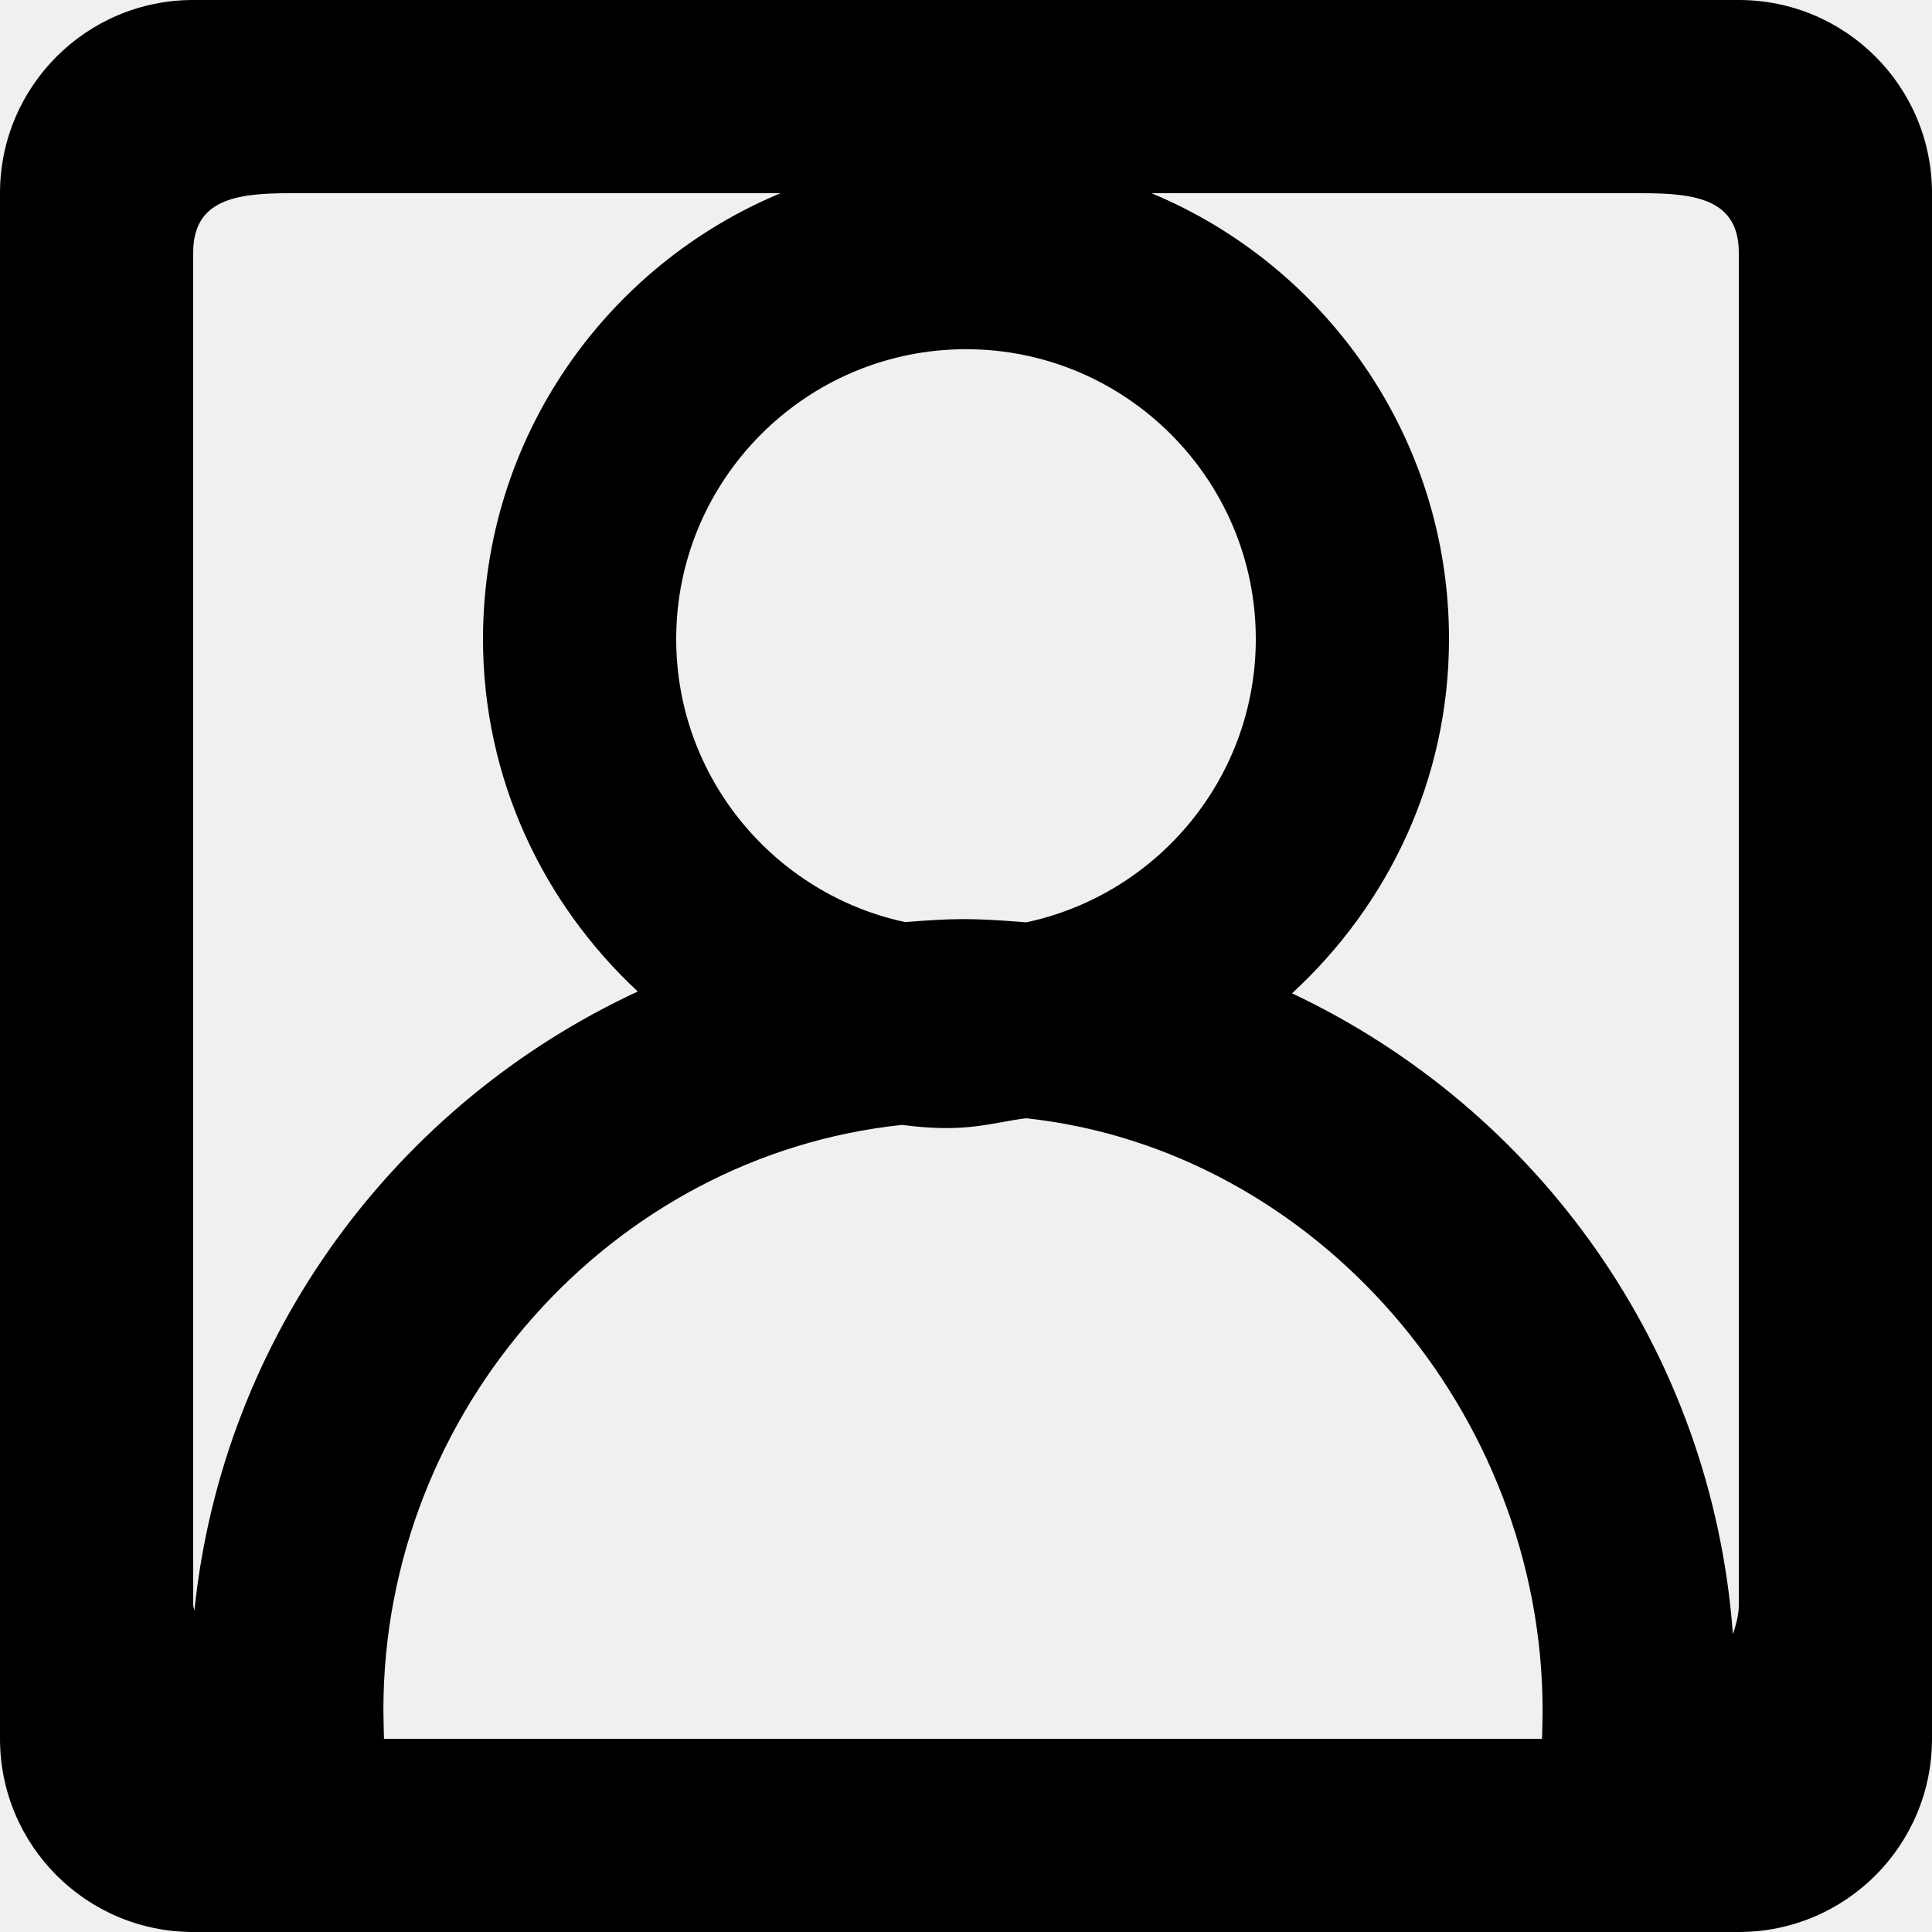
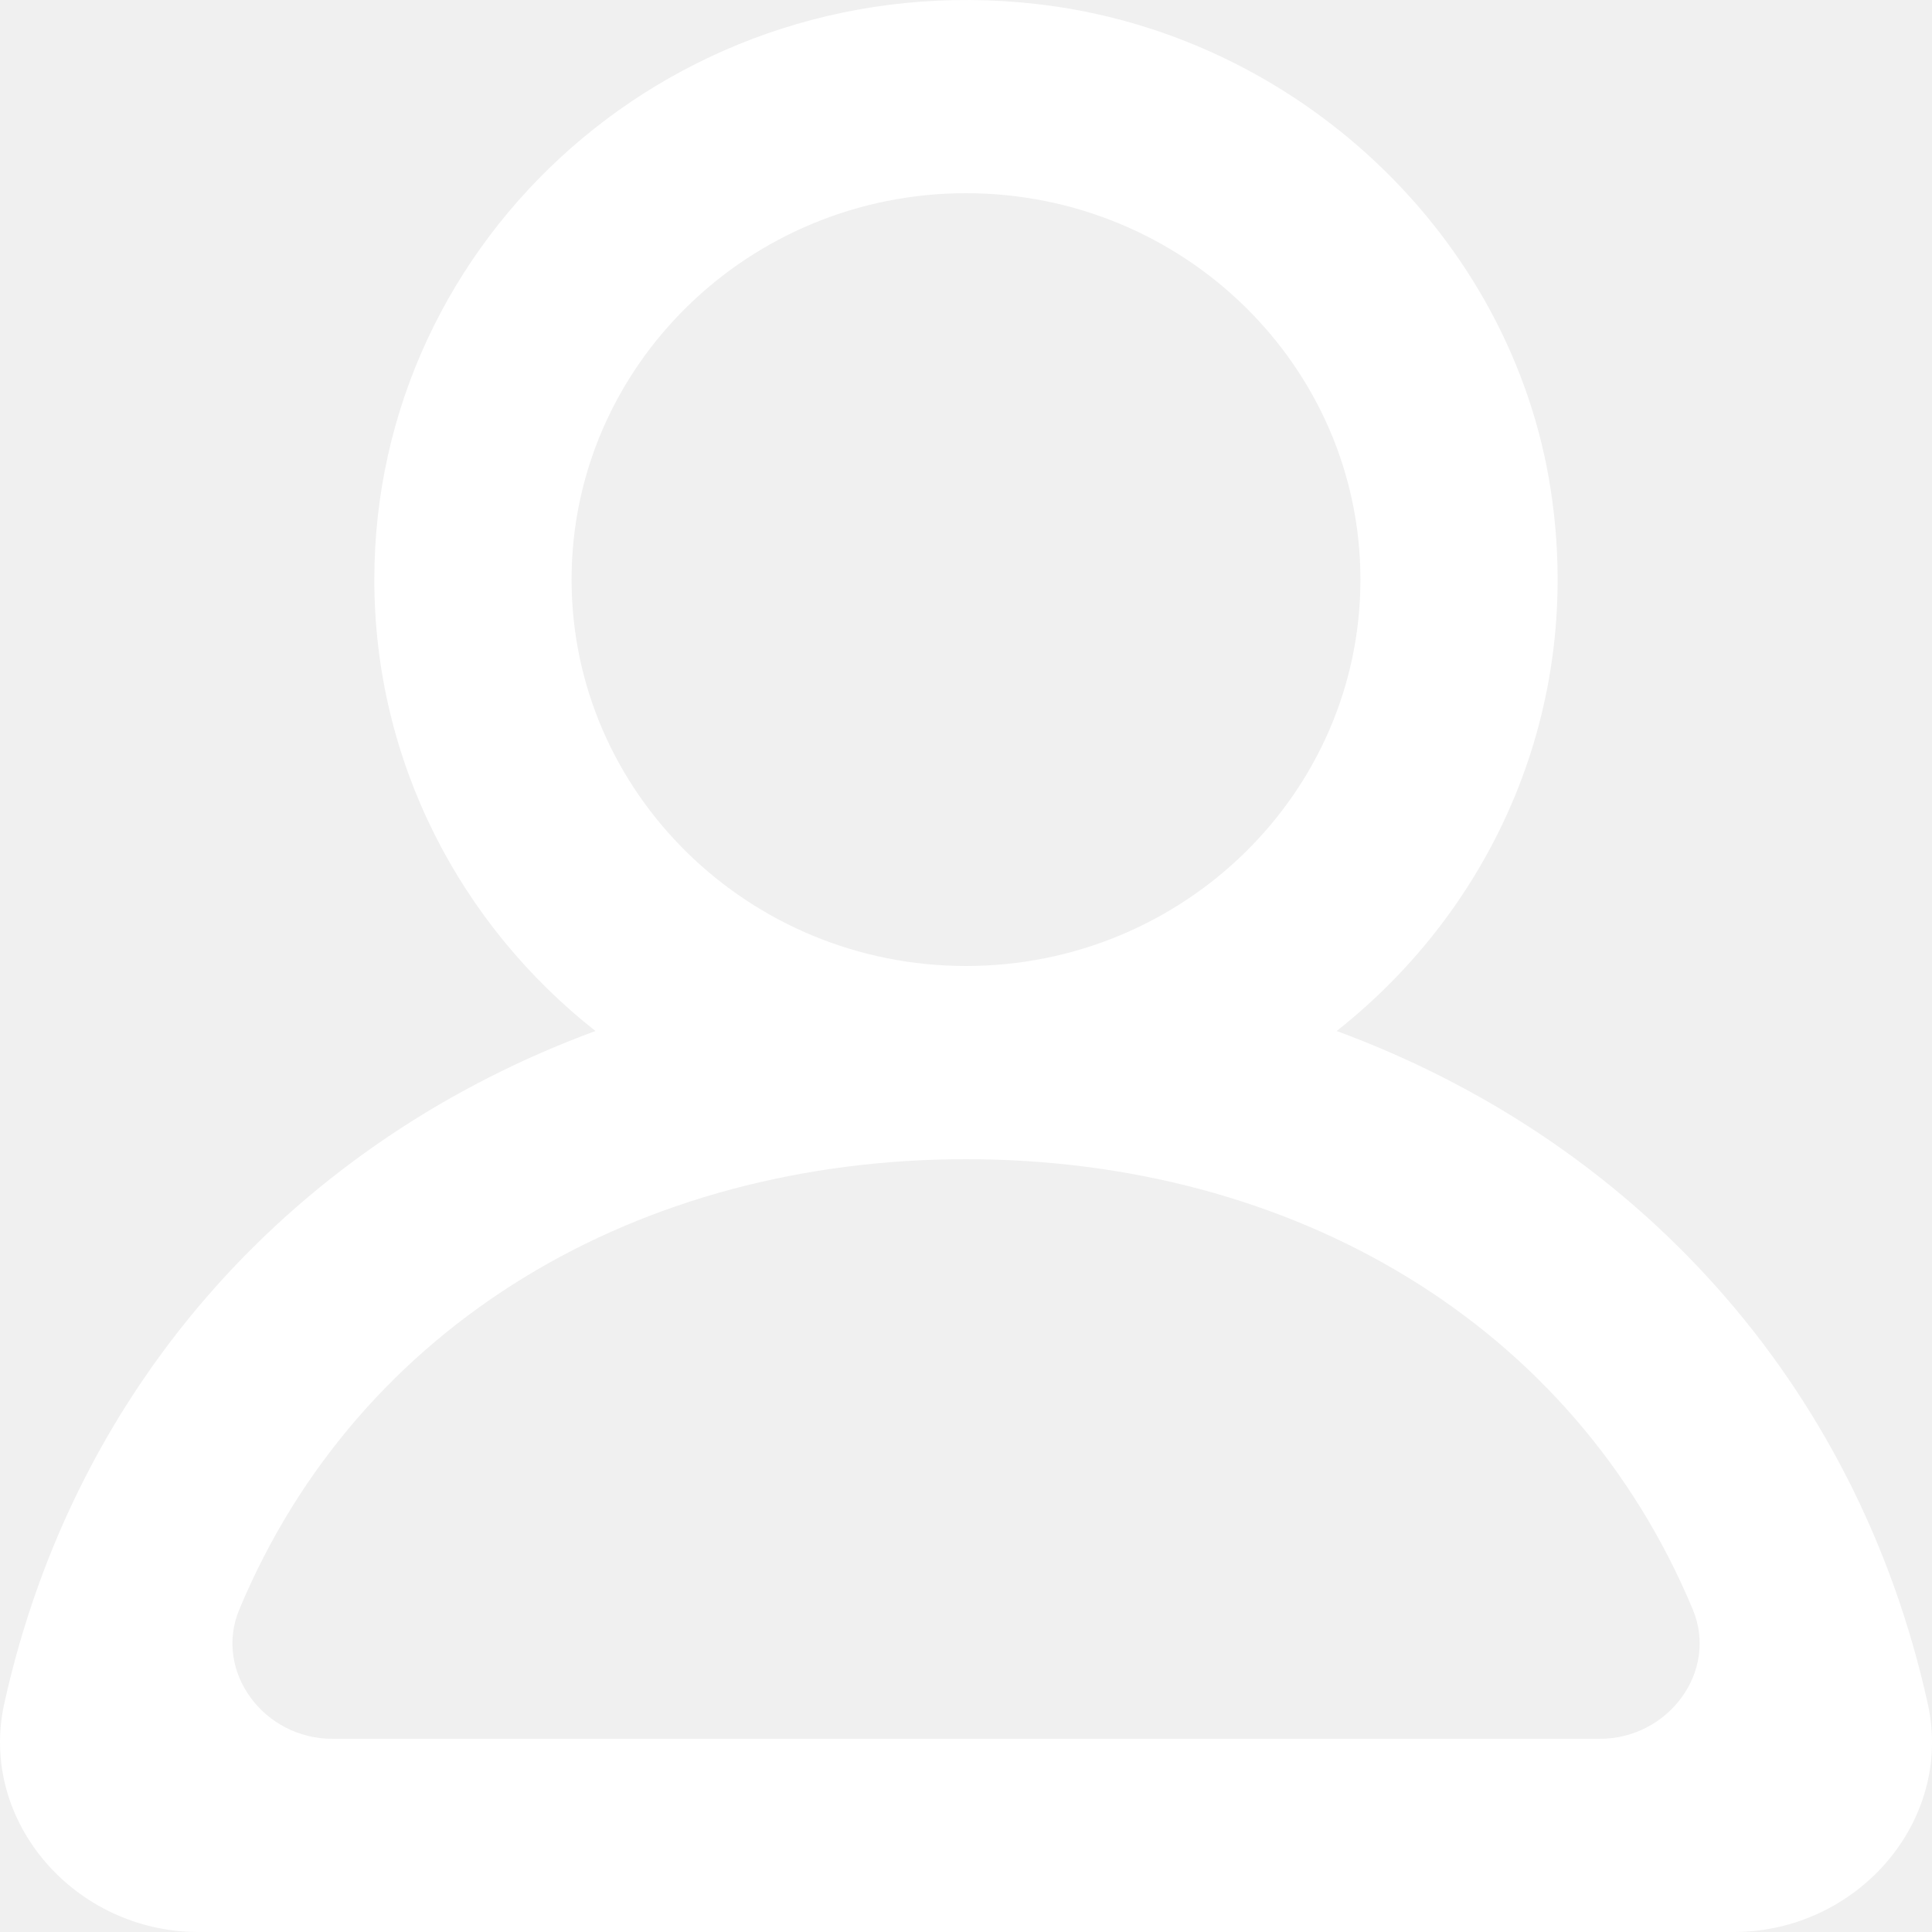
- <svg xmlns="http://www.w3.org/2000/svg" width="800px" height="800px" viewBox="0 0 20 20" version="1.1" fill="#000000">
+ <svg xmlns="http://www.w3.org/2000/svg" width="800px" height="800px" viewBox="0 0 20 20" version="1.1" fill="#ffffff" stroke="#ffffff">
  <g id="SVGRepo_bgCarrier" stroke-width="0" />
  <g id="SVGRepo_tracerCarrier" stroke-linecap="round" stroke-linejoin="round" />
  <g id="SVGRepo_iconCarrier">
    <defs> </defs>
-     <g id="Page-1" stroke="none" stroke-width="1" fill="none" fill-rule="evenodd">
-       <g id="Dribbble-Light-Preview" transform="translate(-380, -2199)" fill="#000000">
+     <g id="Page-1" stroke-width="0" fill="none" fill-rule="evenodd">
+       <g id="Dribbble-Light-Preview" transform="translate(-140, -2159)" fill="#ffffff">
        <g id="icons" transform="translate(56, 160)">
-           <path d="M342,2055.615 C342,2055.722 341.97,2055.821 341.939,2055.918 C341.723,2052.974 339.918,2050.482 337.375,2049.283 C338.368,2048.369 339,2047.071 339,2045.615 C339,2043.534 337.728,2041.753 335.92,2041 L341,2041 C341.552,2041 342,2041.063 342,2041.615 L342,2055.615 Z M339.963,2057 L327.975,2057 C327.974,2057 327.969,2056.741 327.969,2056.701 C327.969,2053.605 330.326,2050.96 333.339,2050.645 C334,2050.733 334.255,2050.622 334.623,2050.576 C337.625,2050.902 339.969,2053.623 339.969,2056.71 C339.969,2056.75 339.964,2057 339.963,2057 L339.963,2057 Z M326,2055.615 L326,2041.615 C326,2041.063 326.448,2041 327,2041 L332.08,2041 C330.272,2041.753 329,2043.534 329,2045.615 C329,2047.06 329.622,2048.351 330.602,2049.264 C328.107,2050.422 326.307,2052.82 326.012,2055.675 C326.011,2055.654 326,2055.636 326,2055.615 L326,2055.615 Z M337,2045.615 C337,2047.055 335.979,2048.26 334.623,2048.548 C334.033,2048.5 333.868,2048.508 333.368,2048.545 C332.017,2048.254 331,2047.052 331,2045.615 C331,2043.961 332.346,2042.615 334,2042.615 C335.654,2042.615 337,2043.961 337,2045.615 L337,2045.615 Z M342,2039 L326,2039 C324.895,2039 324,2039.895 324,2041 L324,2057 C324,2058.104 324.895,2059 326,2059 L342,2059 C343.105,2059 344,2058.104 344,2057 L344,2041 C344,2039.895 343.105,2039 342,2039 L342,2039 Z" id="profile_image_round-[#ffffff]"> </path>
+           <path d="M100.563,2017 L87.438,2017 C86.732,2017 86.21,2016.303 86.477,2015.662 C87.713,2012.698 90.617,2011 94,2011 C97.384,2011 100.288,2012.698 101.524,2015.662 C101.791,2016.303 101.269,2017 100.563,2017 M89.917,2005 C89.917,2002.794 91.749,2001 94,2001 C96.252,2001 98.083,2002.794 98.083,2005 C98.083,2007.206 96.252,2009 94,2009 C91.749,2009 89.917,2007.206 89.917,2005 M103.956,2016.636 C103.214,2013.277 100.892,2010.798 97.837,2009.673 C99.456,2008.396 100.4,2006.331 100.053,2004.07 C99.651,2001.447 97.424,1999.348 94.735,1999.042 C91.023,1998.619 87.875,2001.449 87.875,2005 C87.875,2006.89 88.769,2008.574 90.164,2009.673 C87.107,2010.798 84.787,2013.277 84.044,2016.636 C83.775,2017.857 84.779,2019 86.054,2019 L101.946,2019 C103.222,2019 104.226,2017.857 103.956,2016.636" id="profile_round-[#ffffff]"> </path>
        </g>
      </g>
    </g>
  </g>
</svg>
